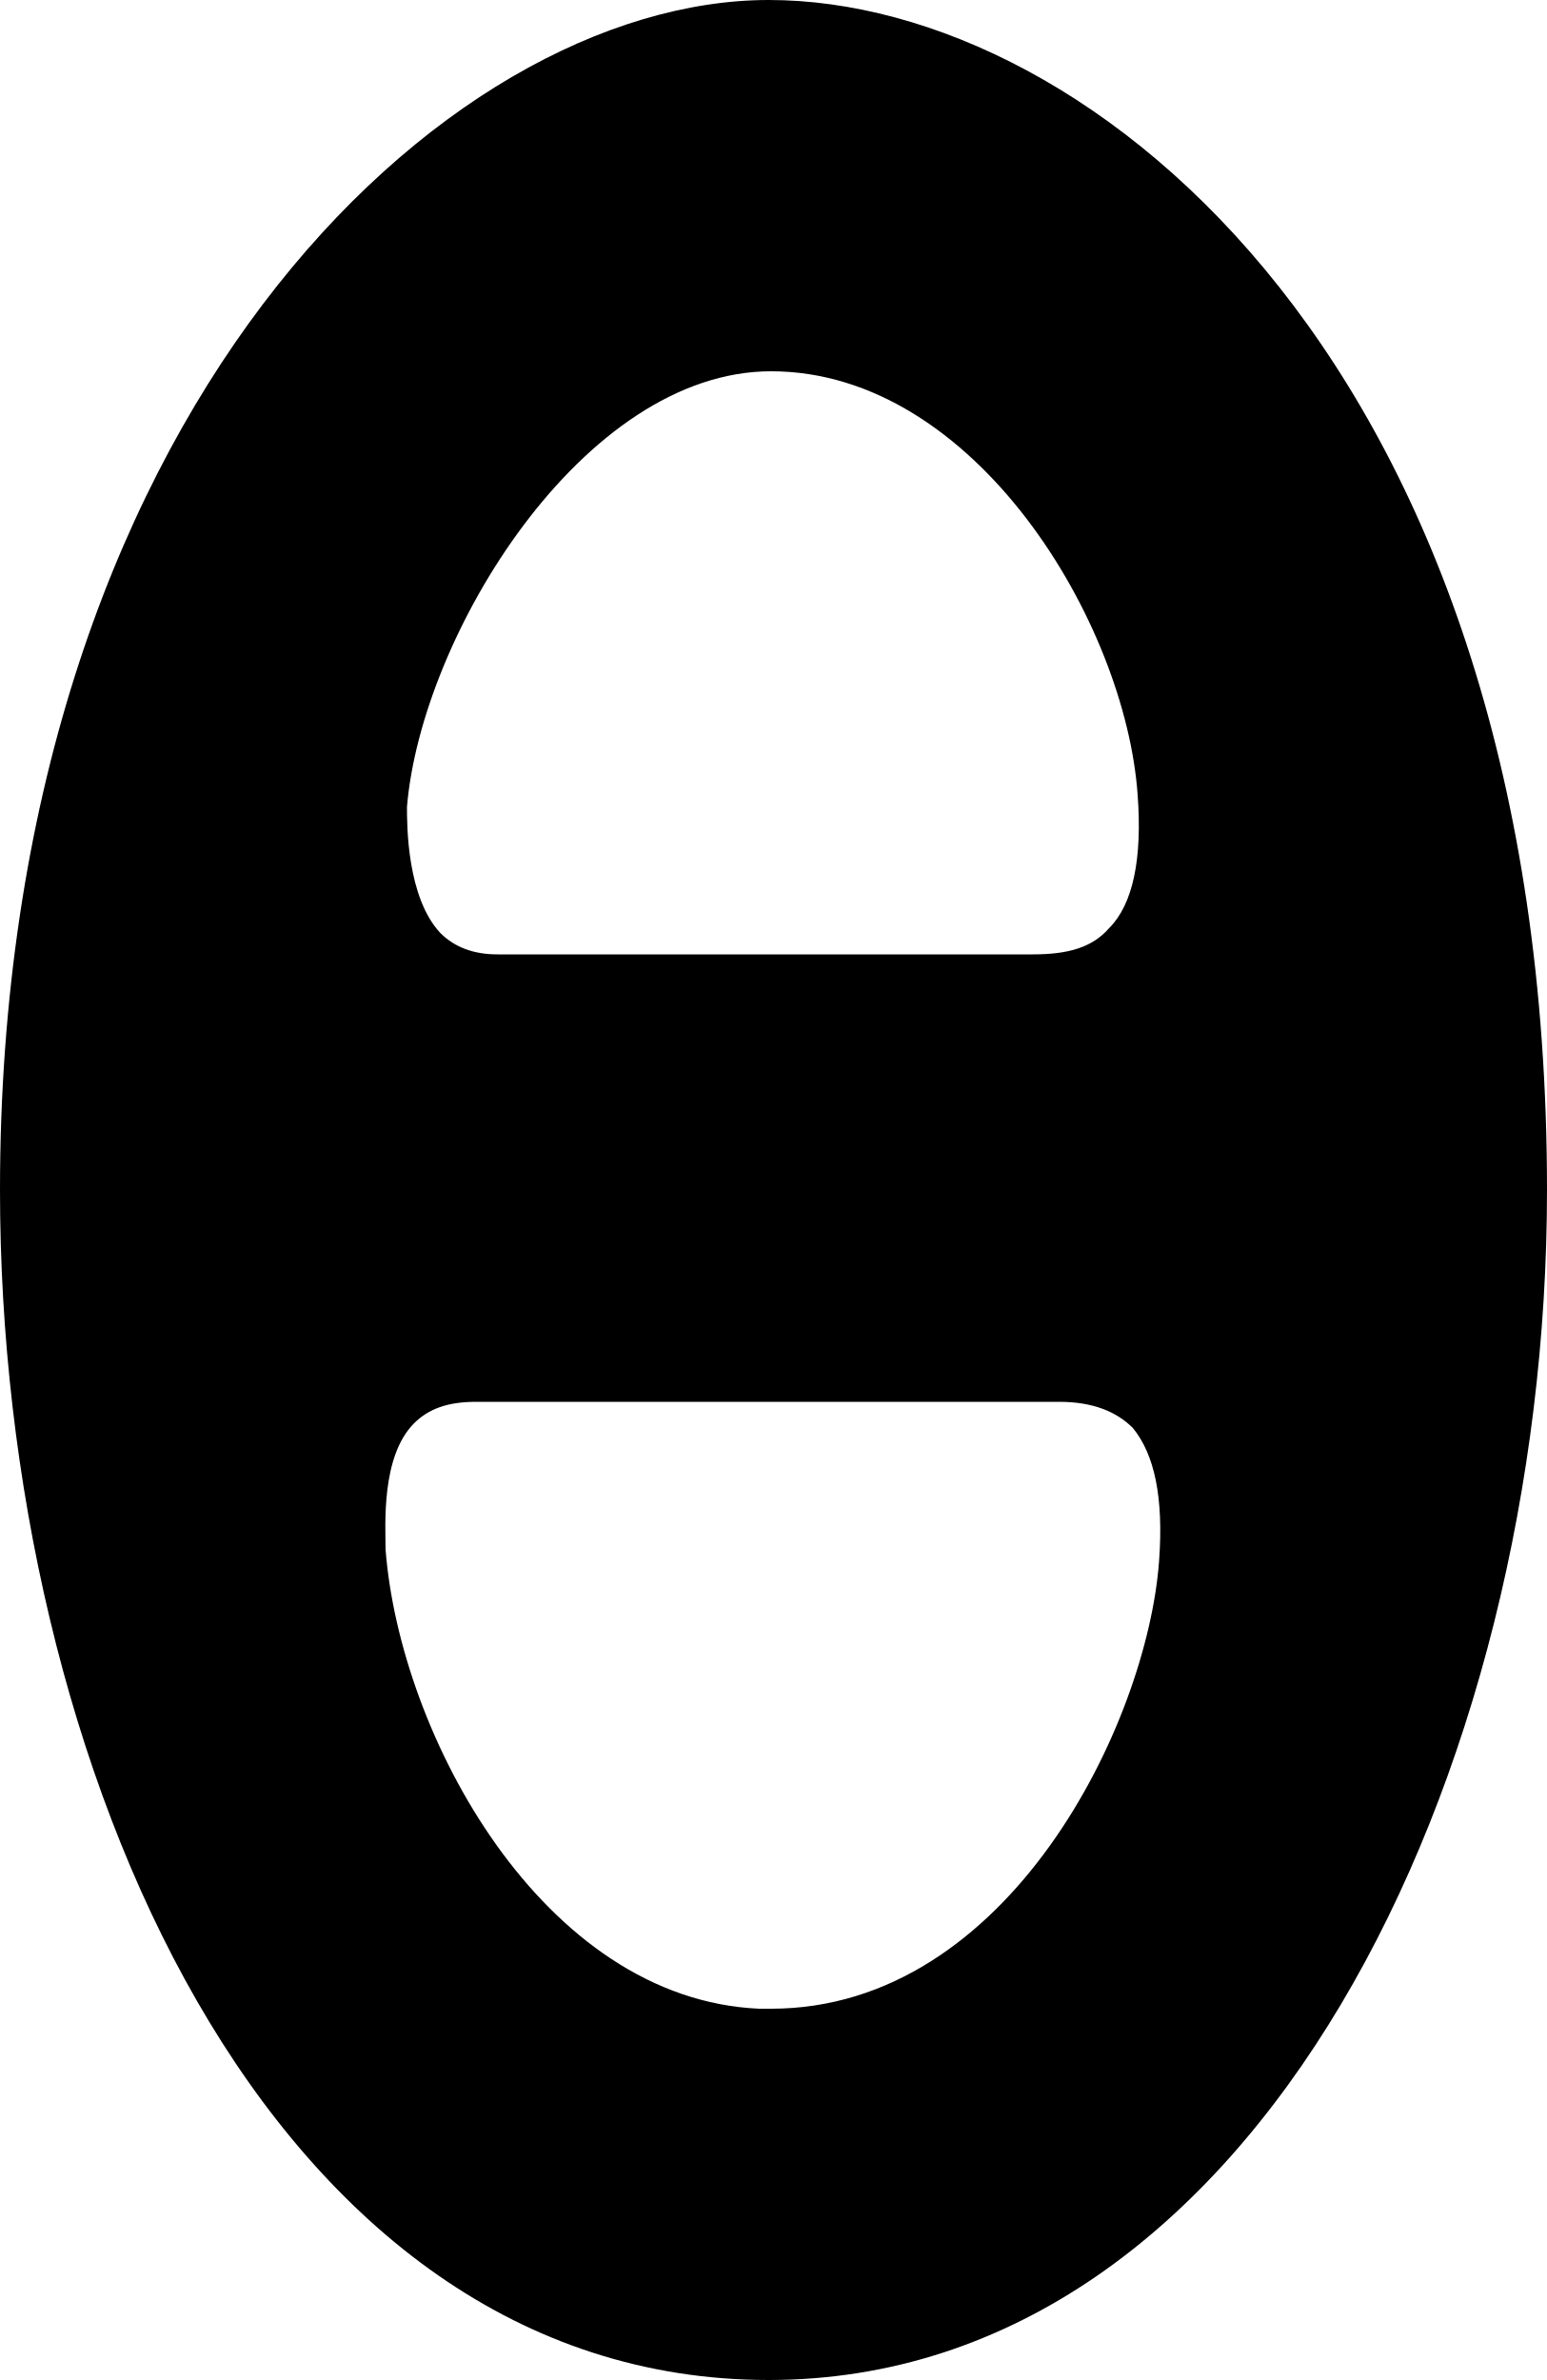
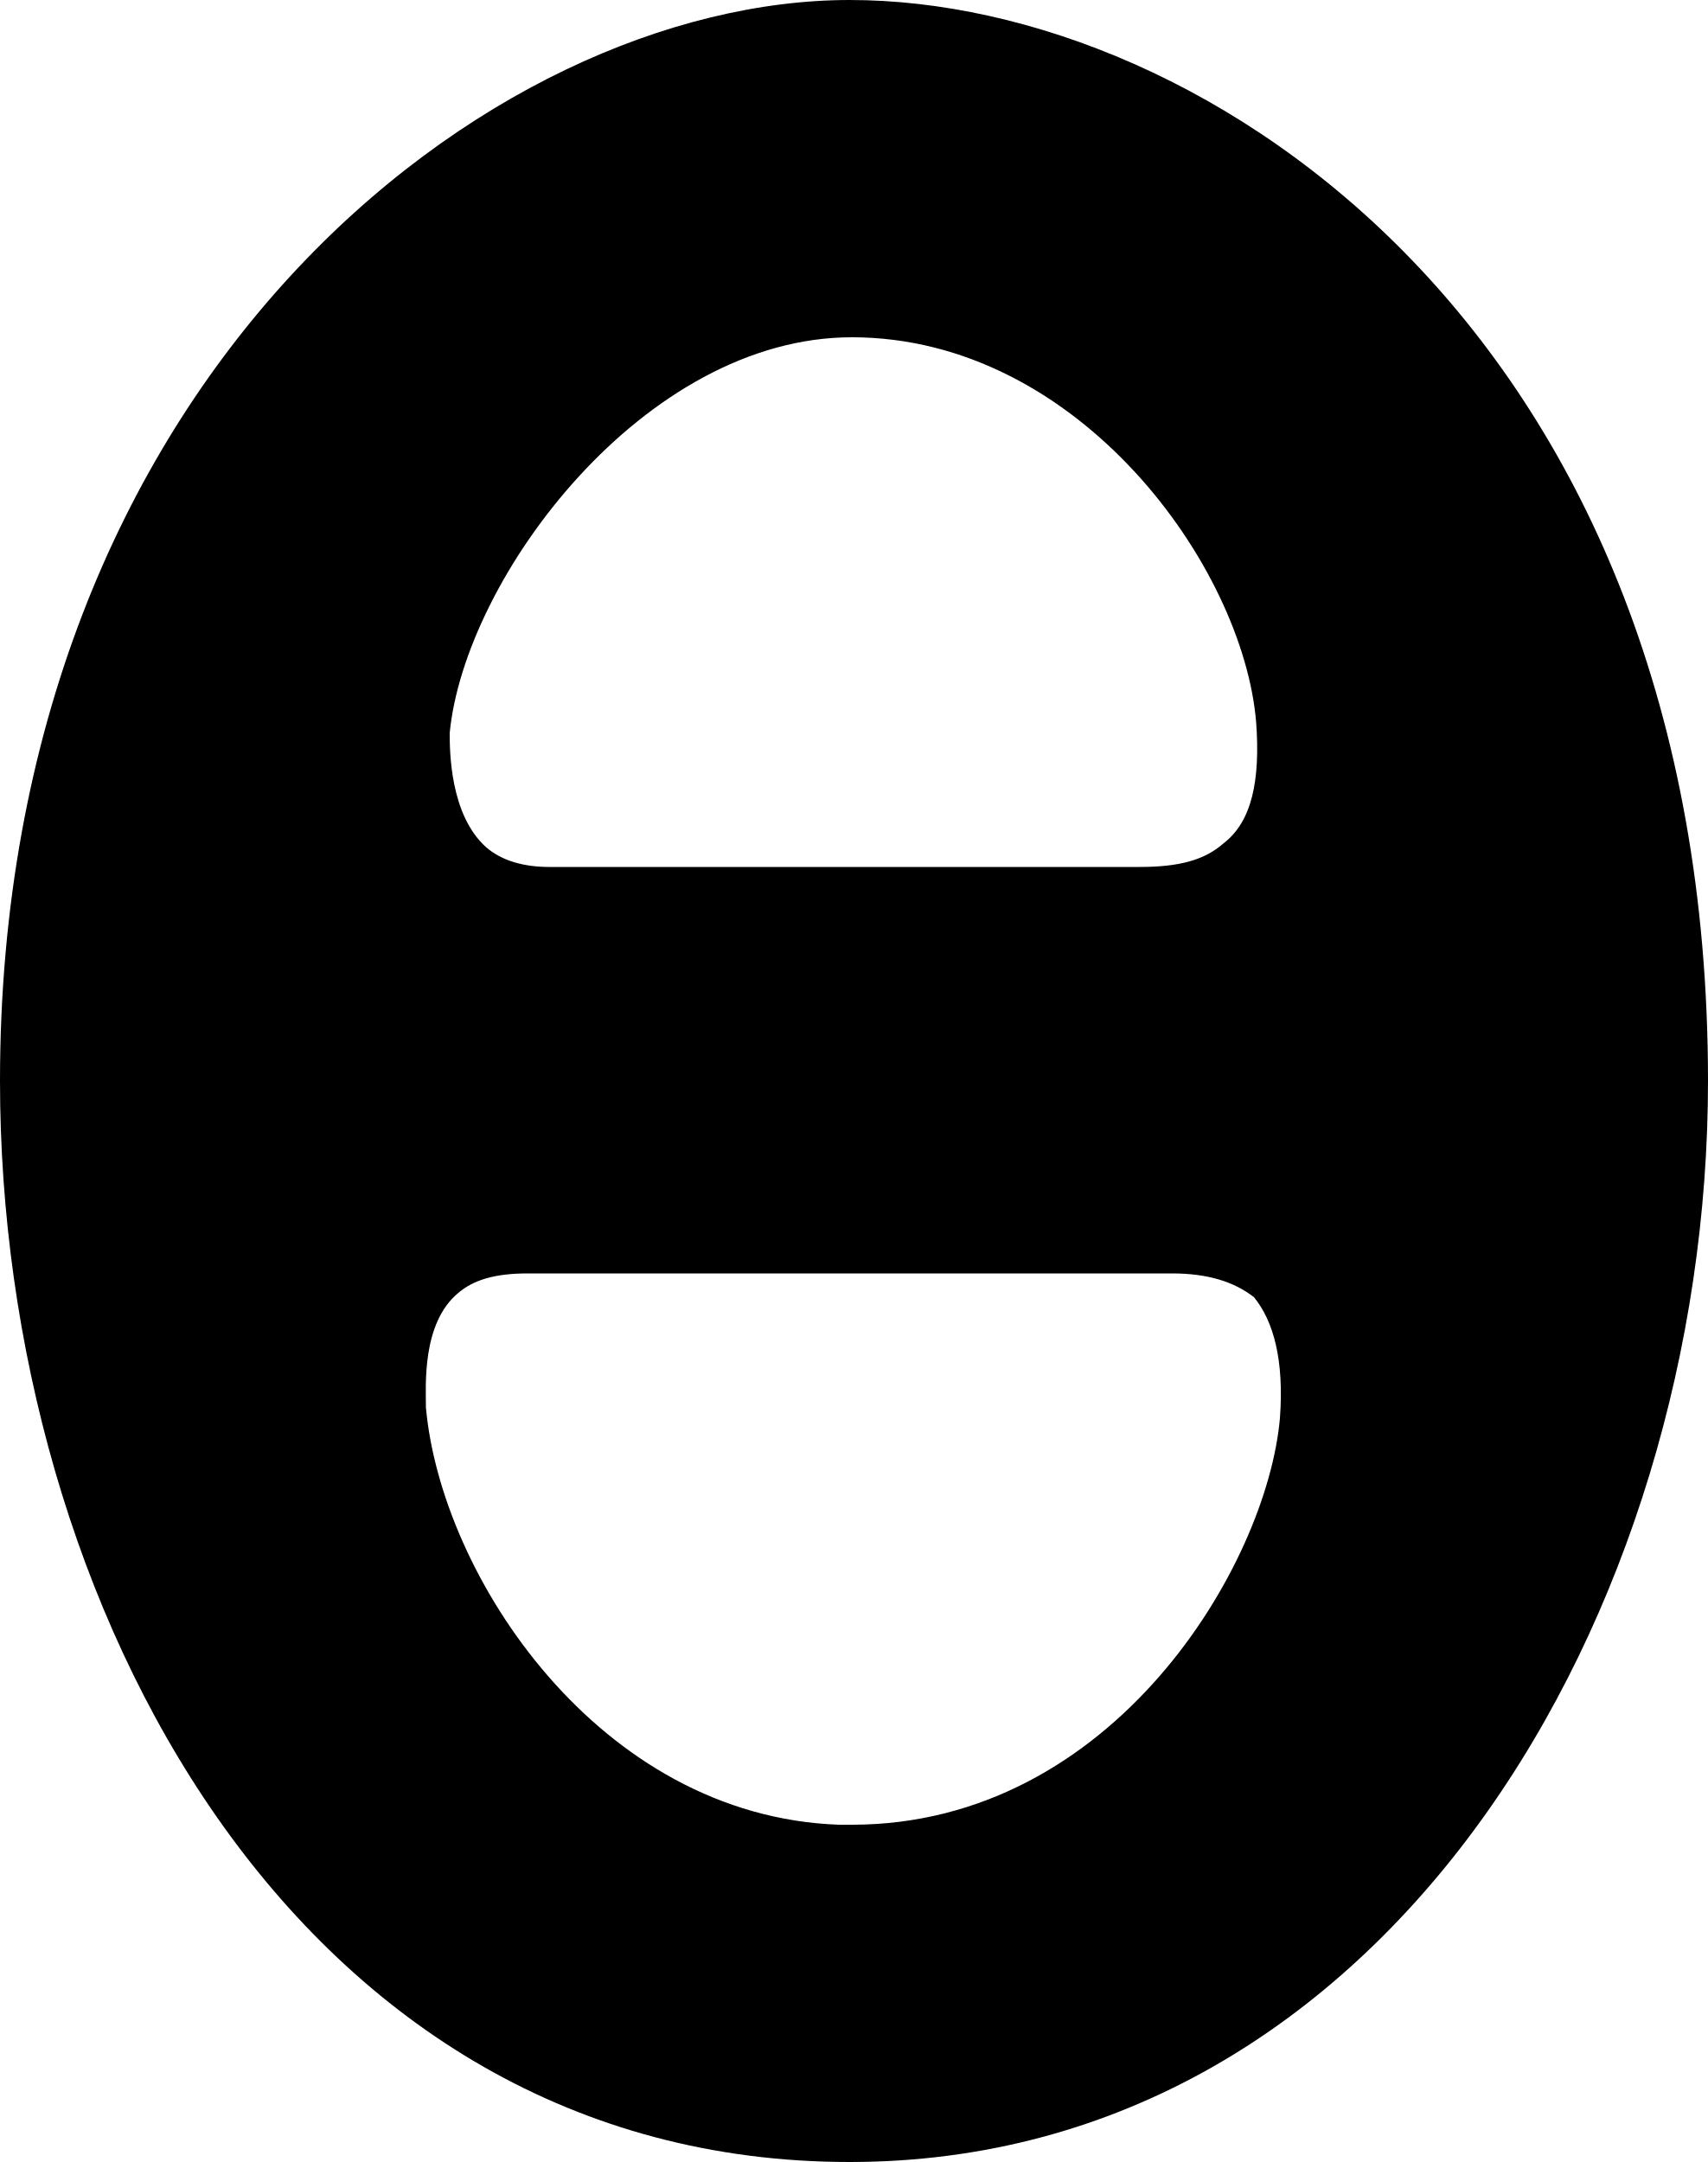
- <svg xmlns="http://www.w3.org/2000/svg" style="style=&quot;enable-background:new 0 0 200.0 100.0&quot;" viewBox="27.5 0 65 100">
-   <path fill="#000000" d="M59.8 0C46.2 0 27.5 17.4 27.5 50c0 24.2 11.3 50 32.3 50 20.5 0 32.7-25.4 32.7-50 0-34.5-19.1-50-32.7-50m16.4 65.6c-.5 6.8-6.3 18.8-16.3 18.8h-.5c-9.1-.4-15.1-11.5-15.7-19.3 0-1-.2-3.9 1.2-5.3.6-.6 1.4-.9 2.6-.9H72c1.4 0 2.4.4 3.1 1.1.9 1.1 1.3 2.9 1.1 5.6m-16.3-50c8.6 0 14.9 10.6 15.4 17.8.2 2.7-.2 4.6-1.2 5.6-.7.8-1.7 1.1-3.2 1.1H48.4q-1.5 0-2.4-.9c-1.4-1.5-1.4-4.5-1.4-5.3.6-7.2 7.4-18.3 15.3-18.3" />
+ <svg xmlns="http://www.w3.org/2000/svg" version="1.1" id="Layer_1" x="0px" y="0px" viewBox="0 0 79 100" style="enable-background:new 0 0 79 100;" xml:space="preserve">
+   <path d="M39.3,0C22.7,0,0,17.4,0,50c0,24.2,13.7,50,39.3,50C64.2,100,79,74.6,79,50C79,15.5,55.8,0,39.3,0 M59.2,65.6  c-0.6,6.8-7.7,18.8-19.8,18.8h-0.6C27.7,84,20.4,72.9,19.7,65.1c0-1-0.2-3.9,1.5-5.3c0.7-0.6,1.7-0.9,3.2-0.9h29.8  c1.7,0,2.9,0.4,3.8,1.1C58.9,61.1,59.4,62.9,59.2,65.6 M39.4,15.6c10.5,0,18.1,10.6,18.7,17.8c0.2,2.7-0.2,4.6-1.5,5.6  c-0.9,0.8-2.1,1.1-3.9,1.1H25.4c-1.2,0-2.2-0.3-2.9-0.9c-1.7-1.5-1.7-4.5-1.7-5.3C21.5,26.7,29.8,15.6,39.4,15.6" />
</svg>
